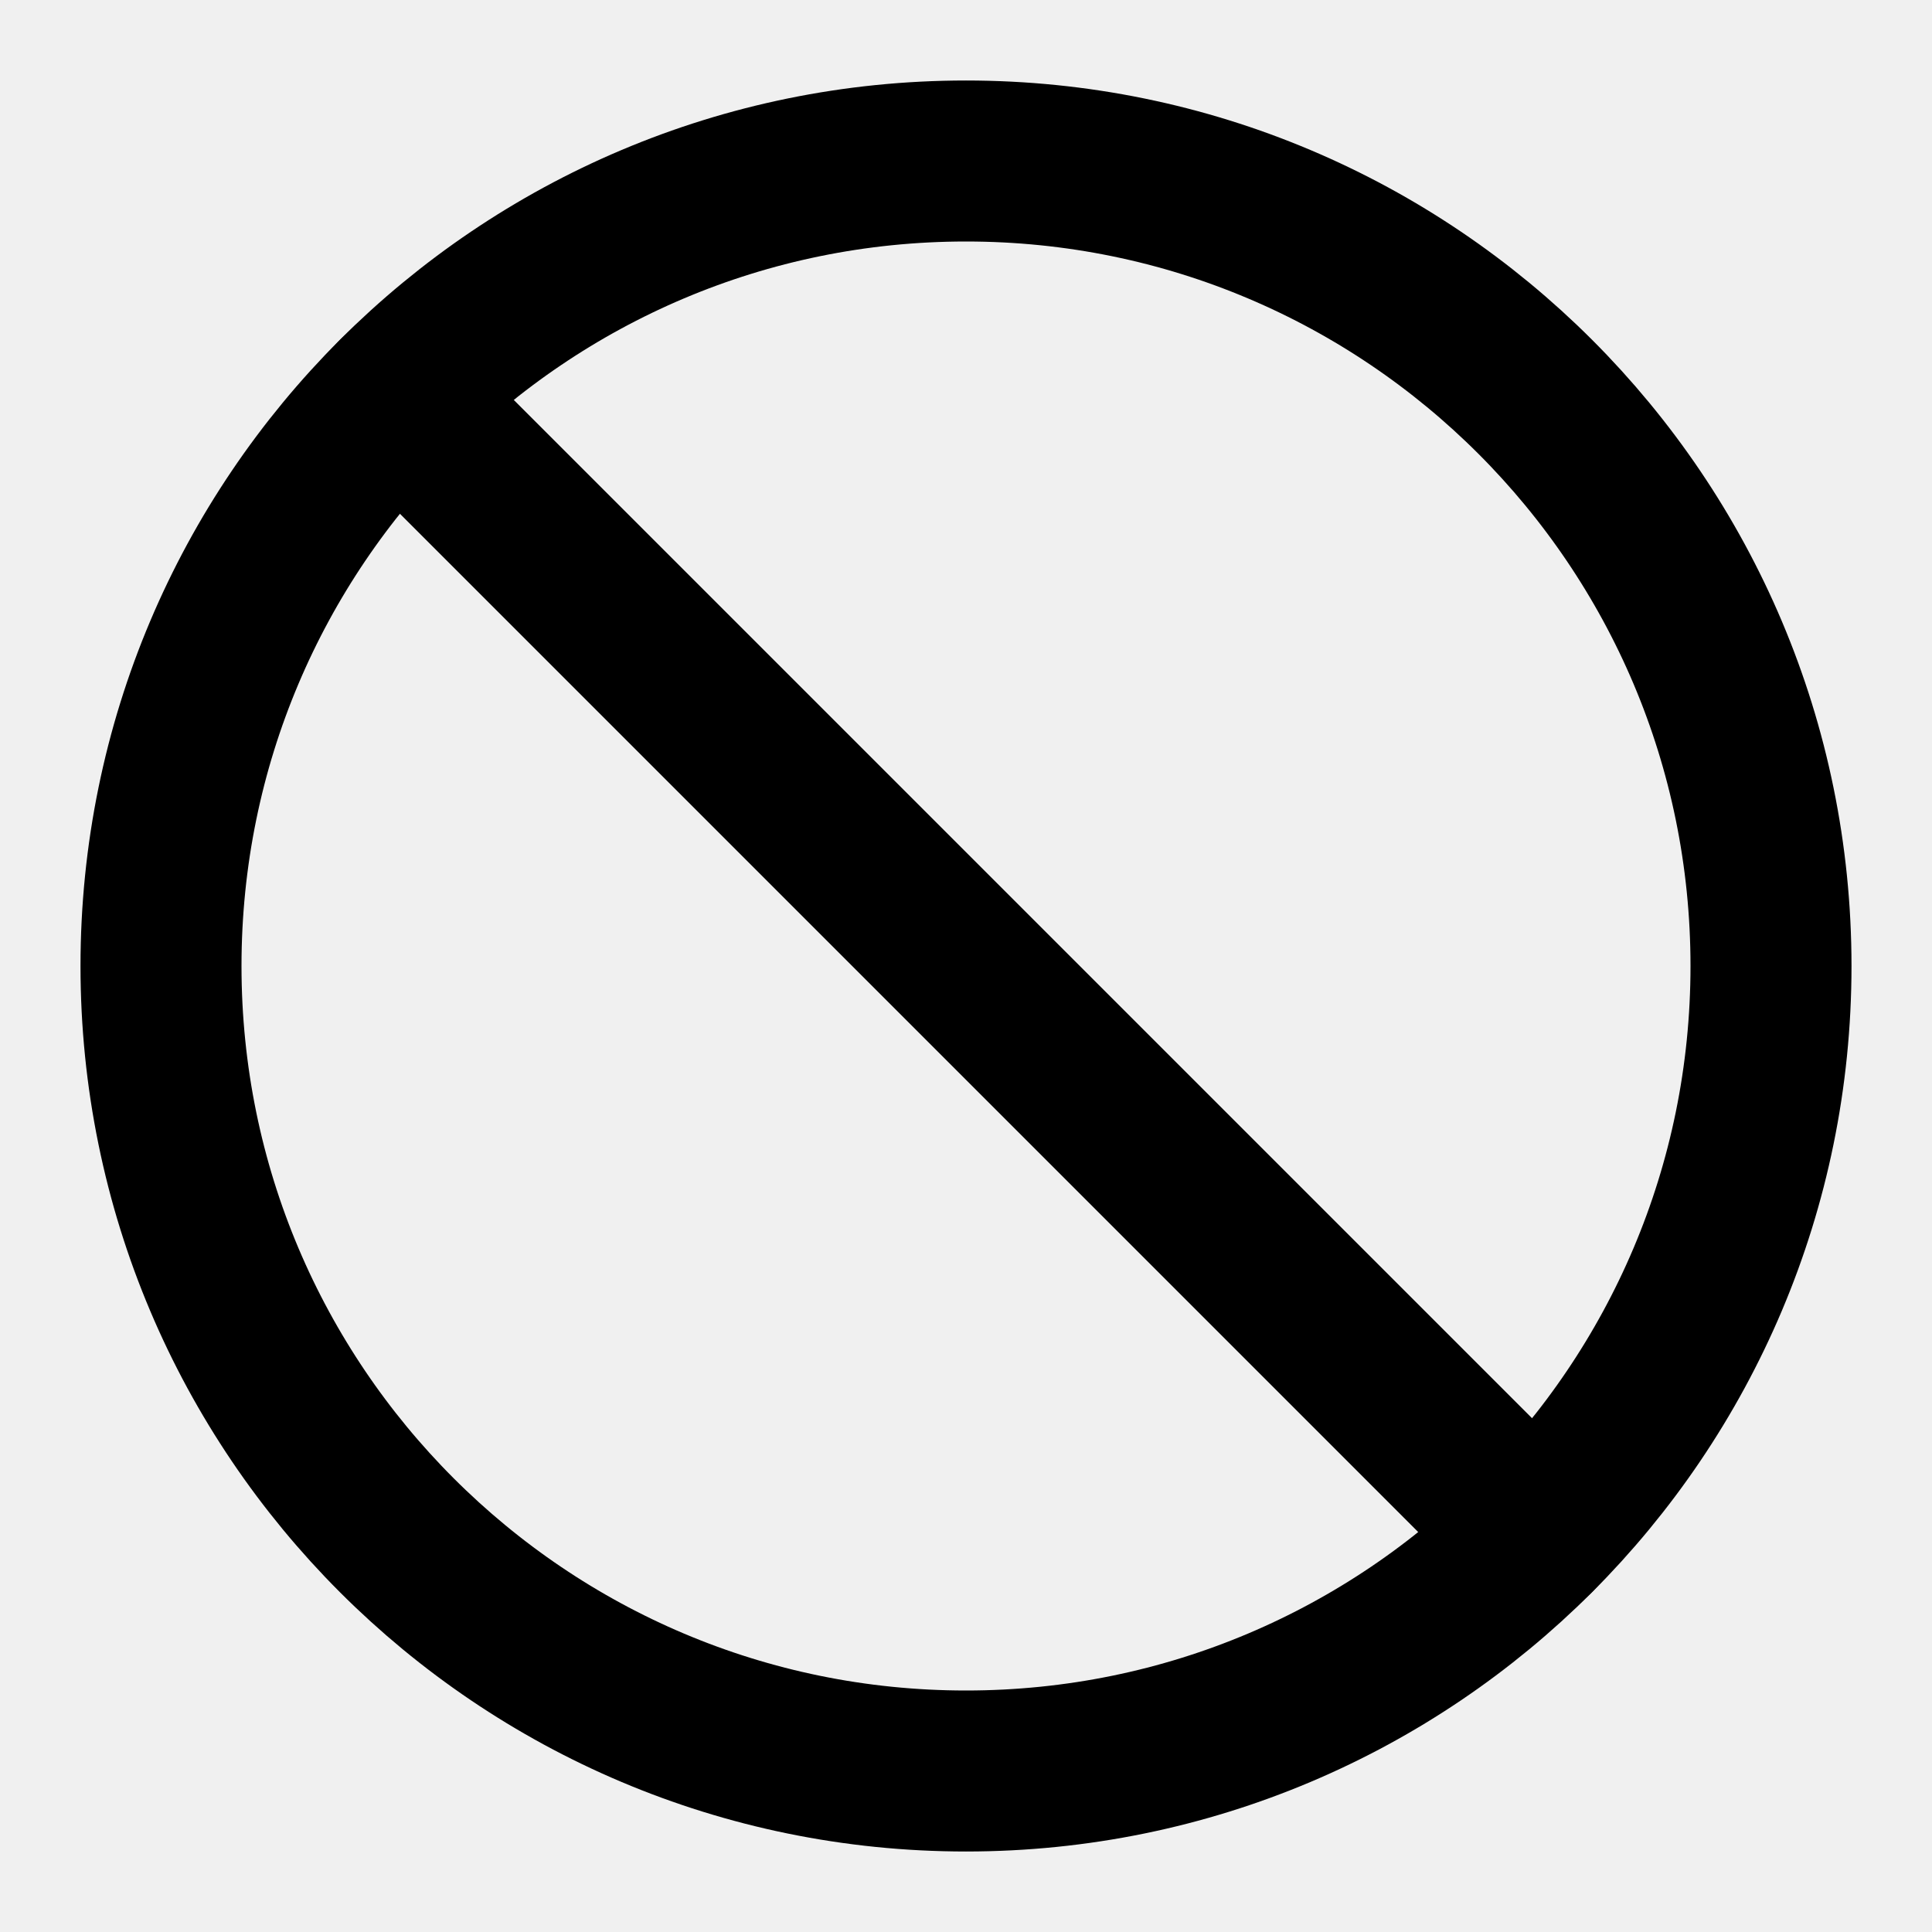
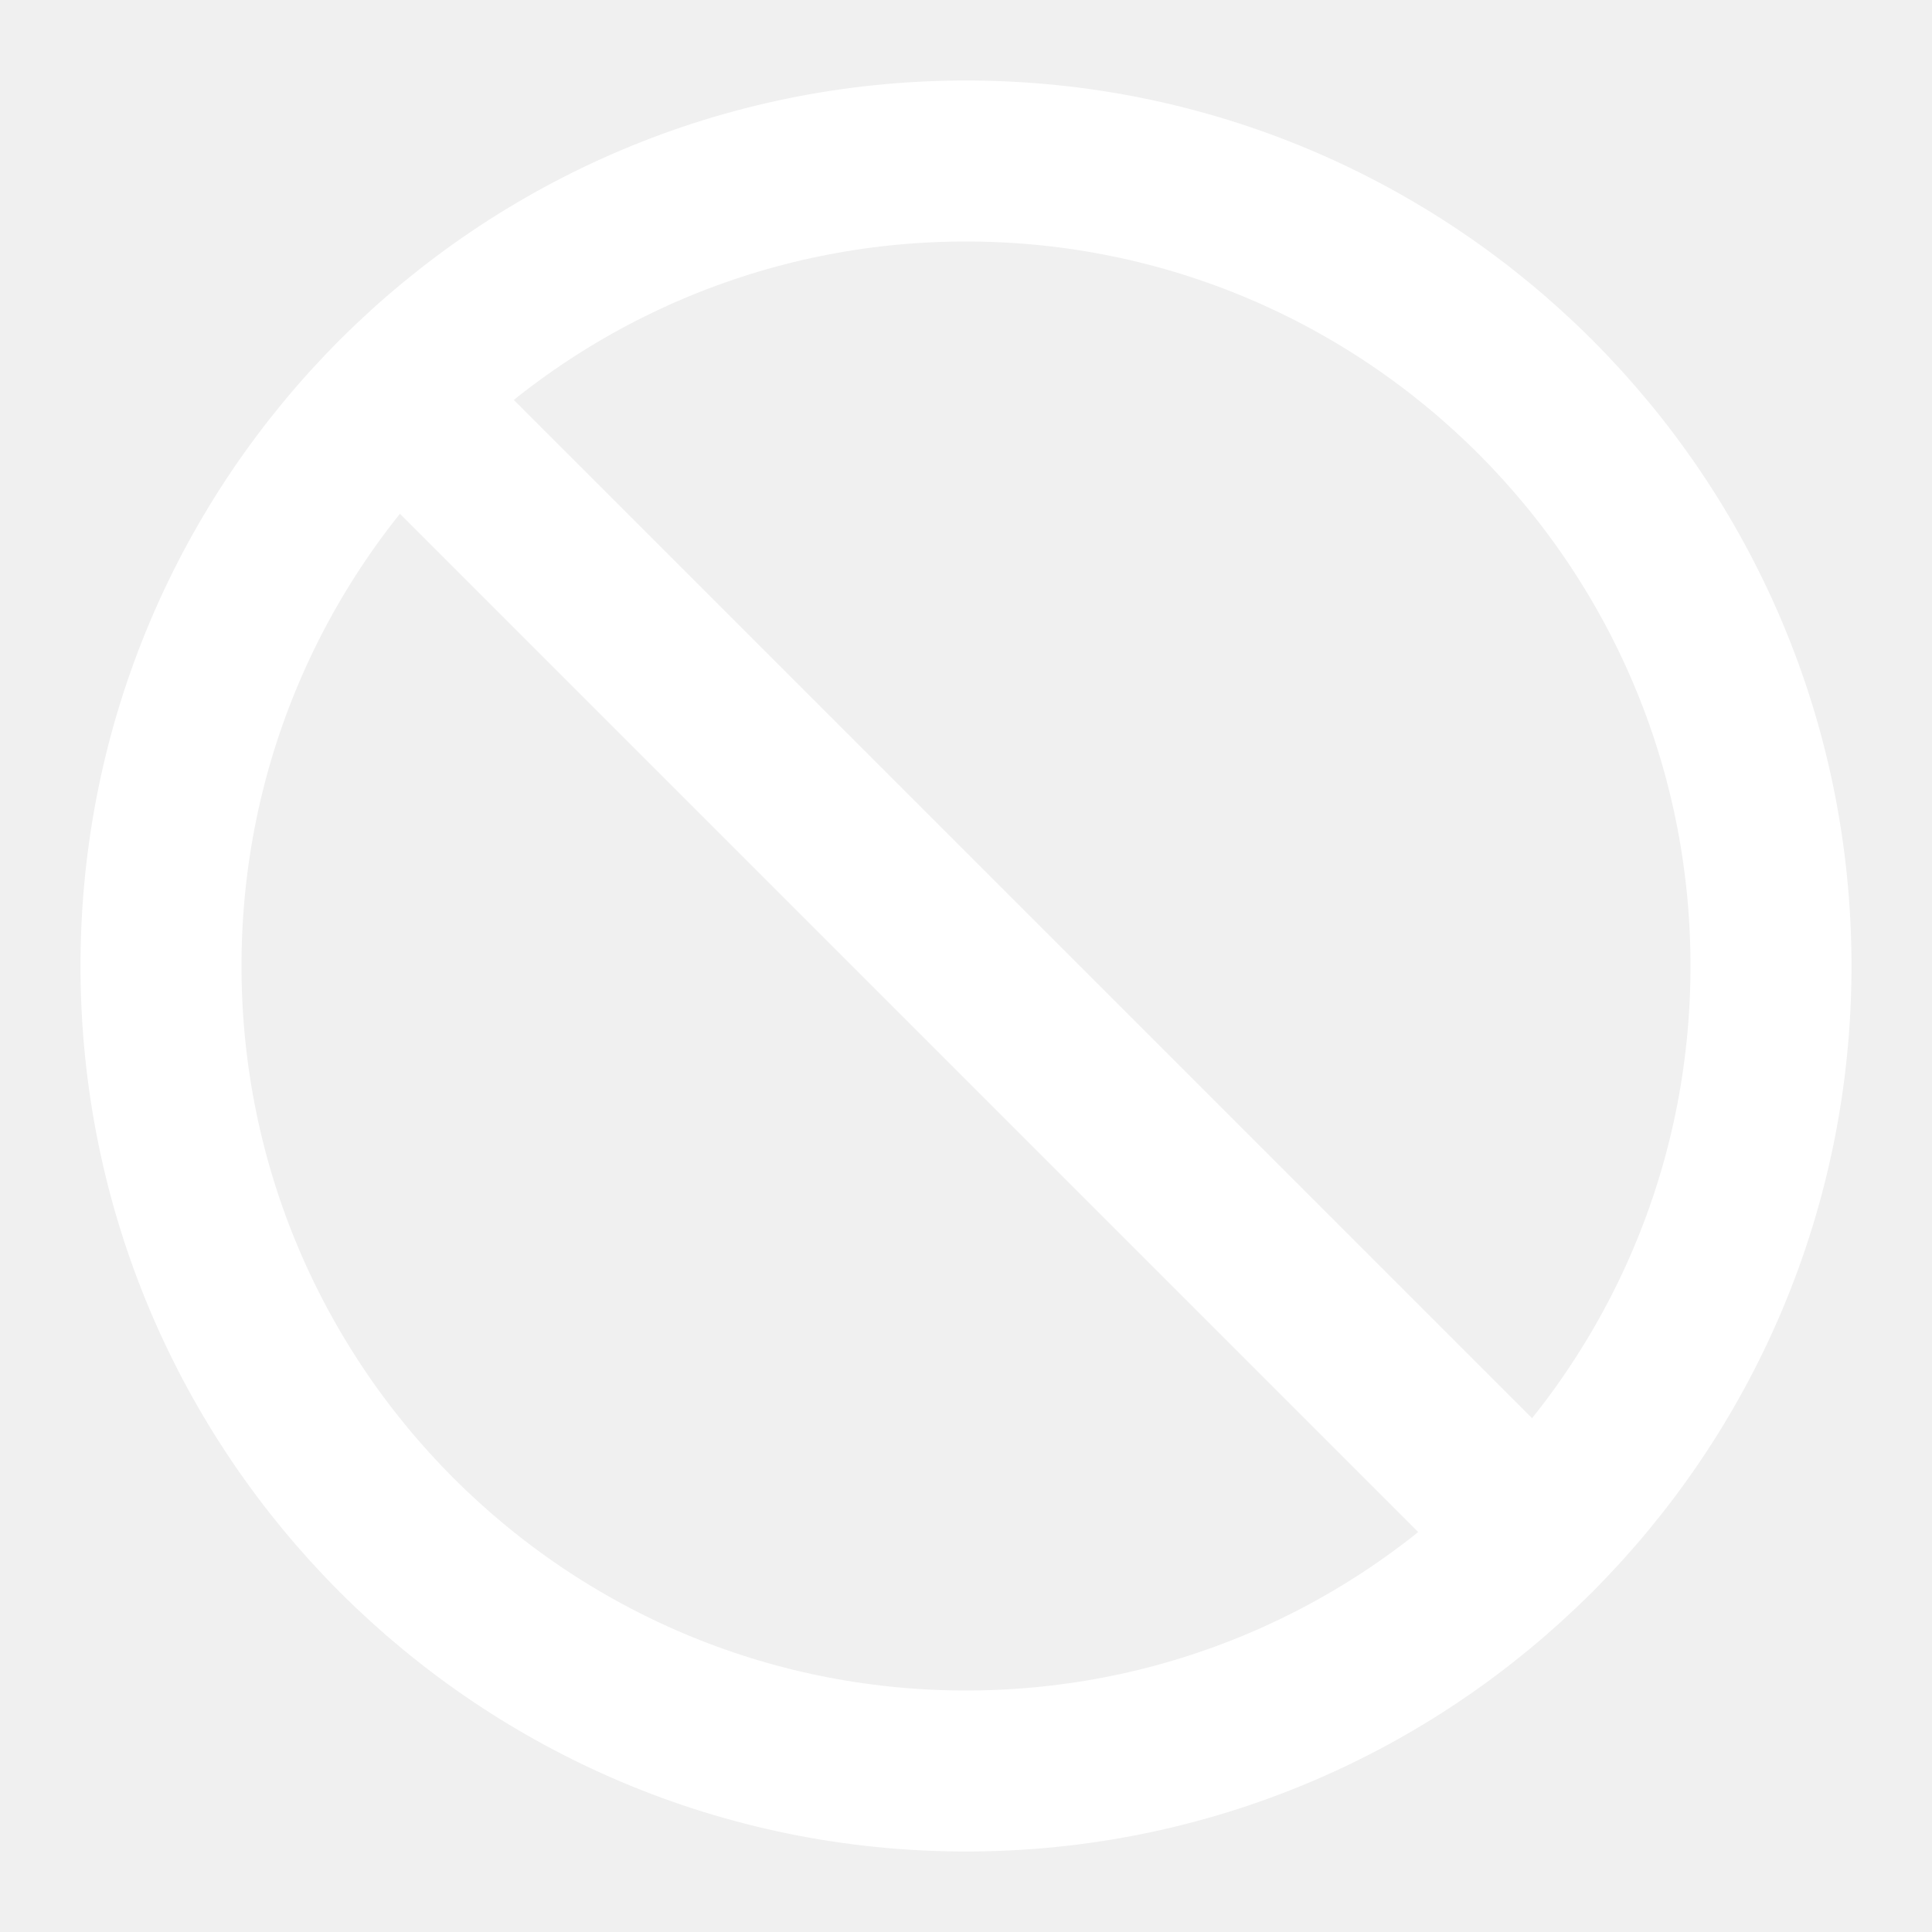
- <svg xmlns="http://www.w3.org/2000/svg" width="24" height="24" viewBox="0 0 24 24" fill="none" stroke="#000000" stroke-width="2" stroke-linecap="round" stroke-linejoin="round" class="feather feather-slash">
+ <svg xmlns="http://www.w3.org/2000/svg" width="24" height="24" viewBox="0 0 24 24" fill="none" stroke="#FFFFFF" stroke-width="2" stroke-linecap="round" stroke-linejoin="round" class="feather feather-slash">
  <circle cx="12" cy="12" r="10" />
  <line x1="4.93" y1="4.93" x2="19.07" y2="19.07" />
</svg>
